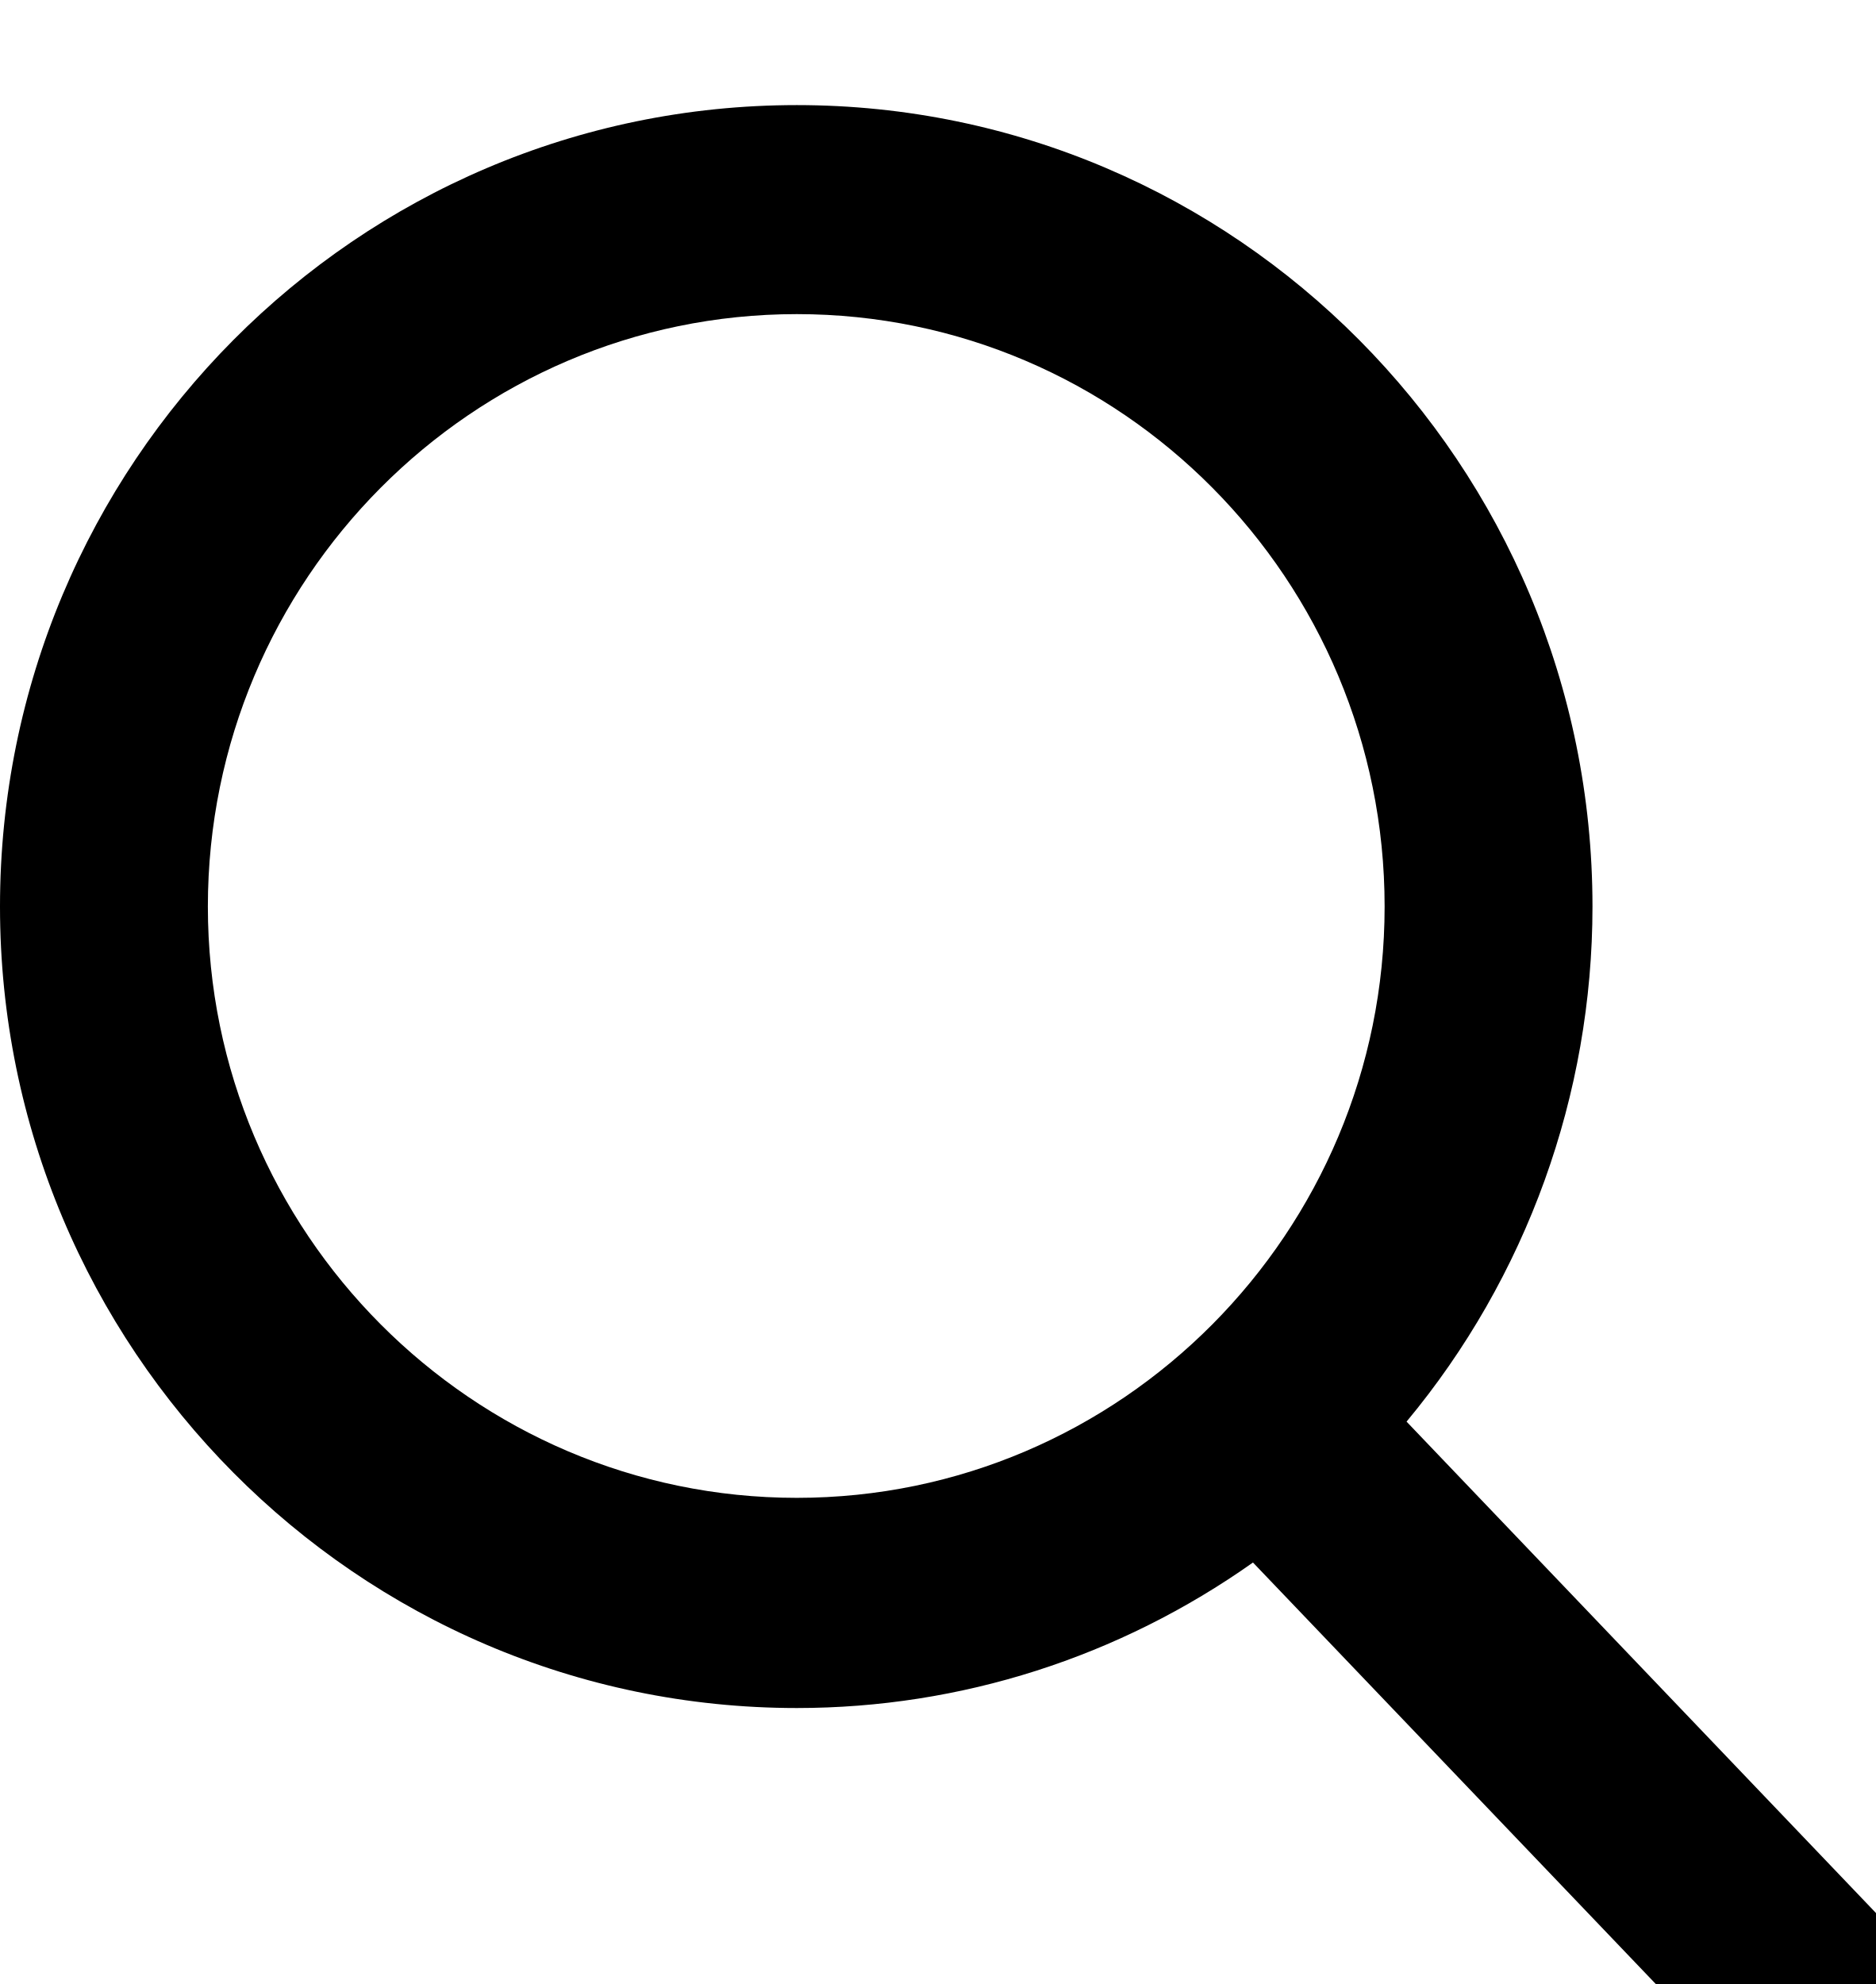
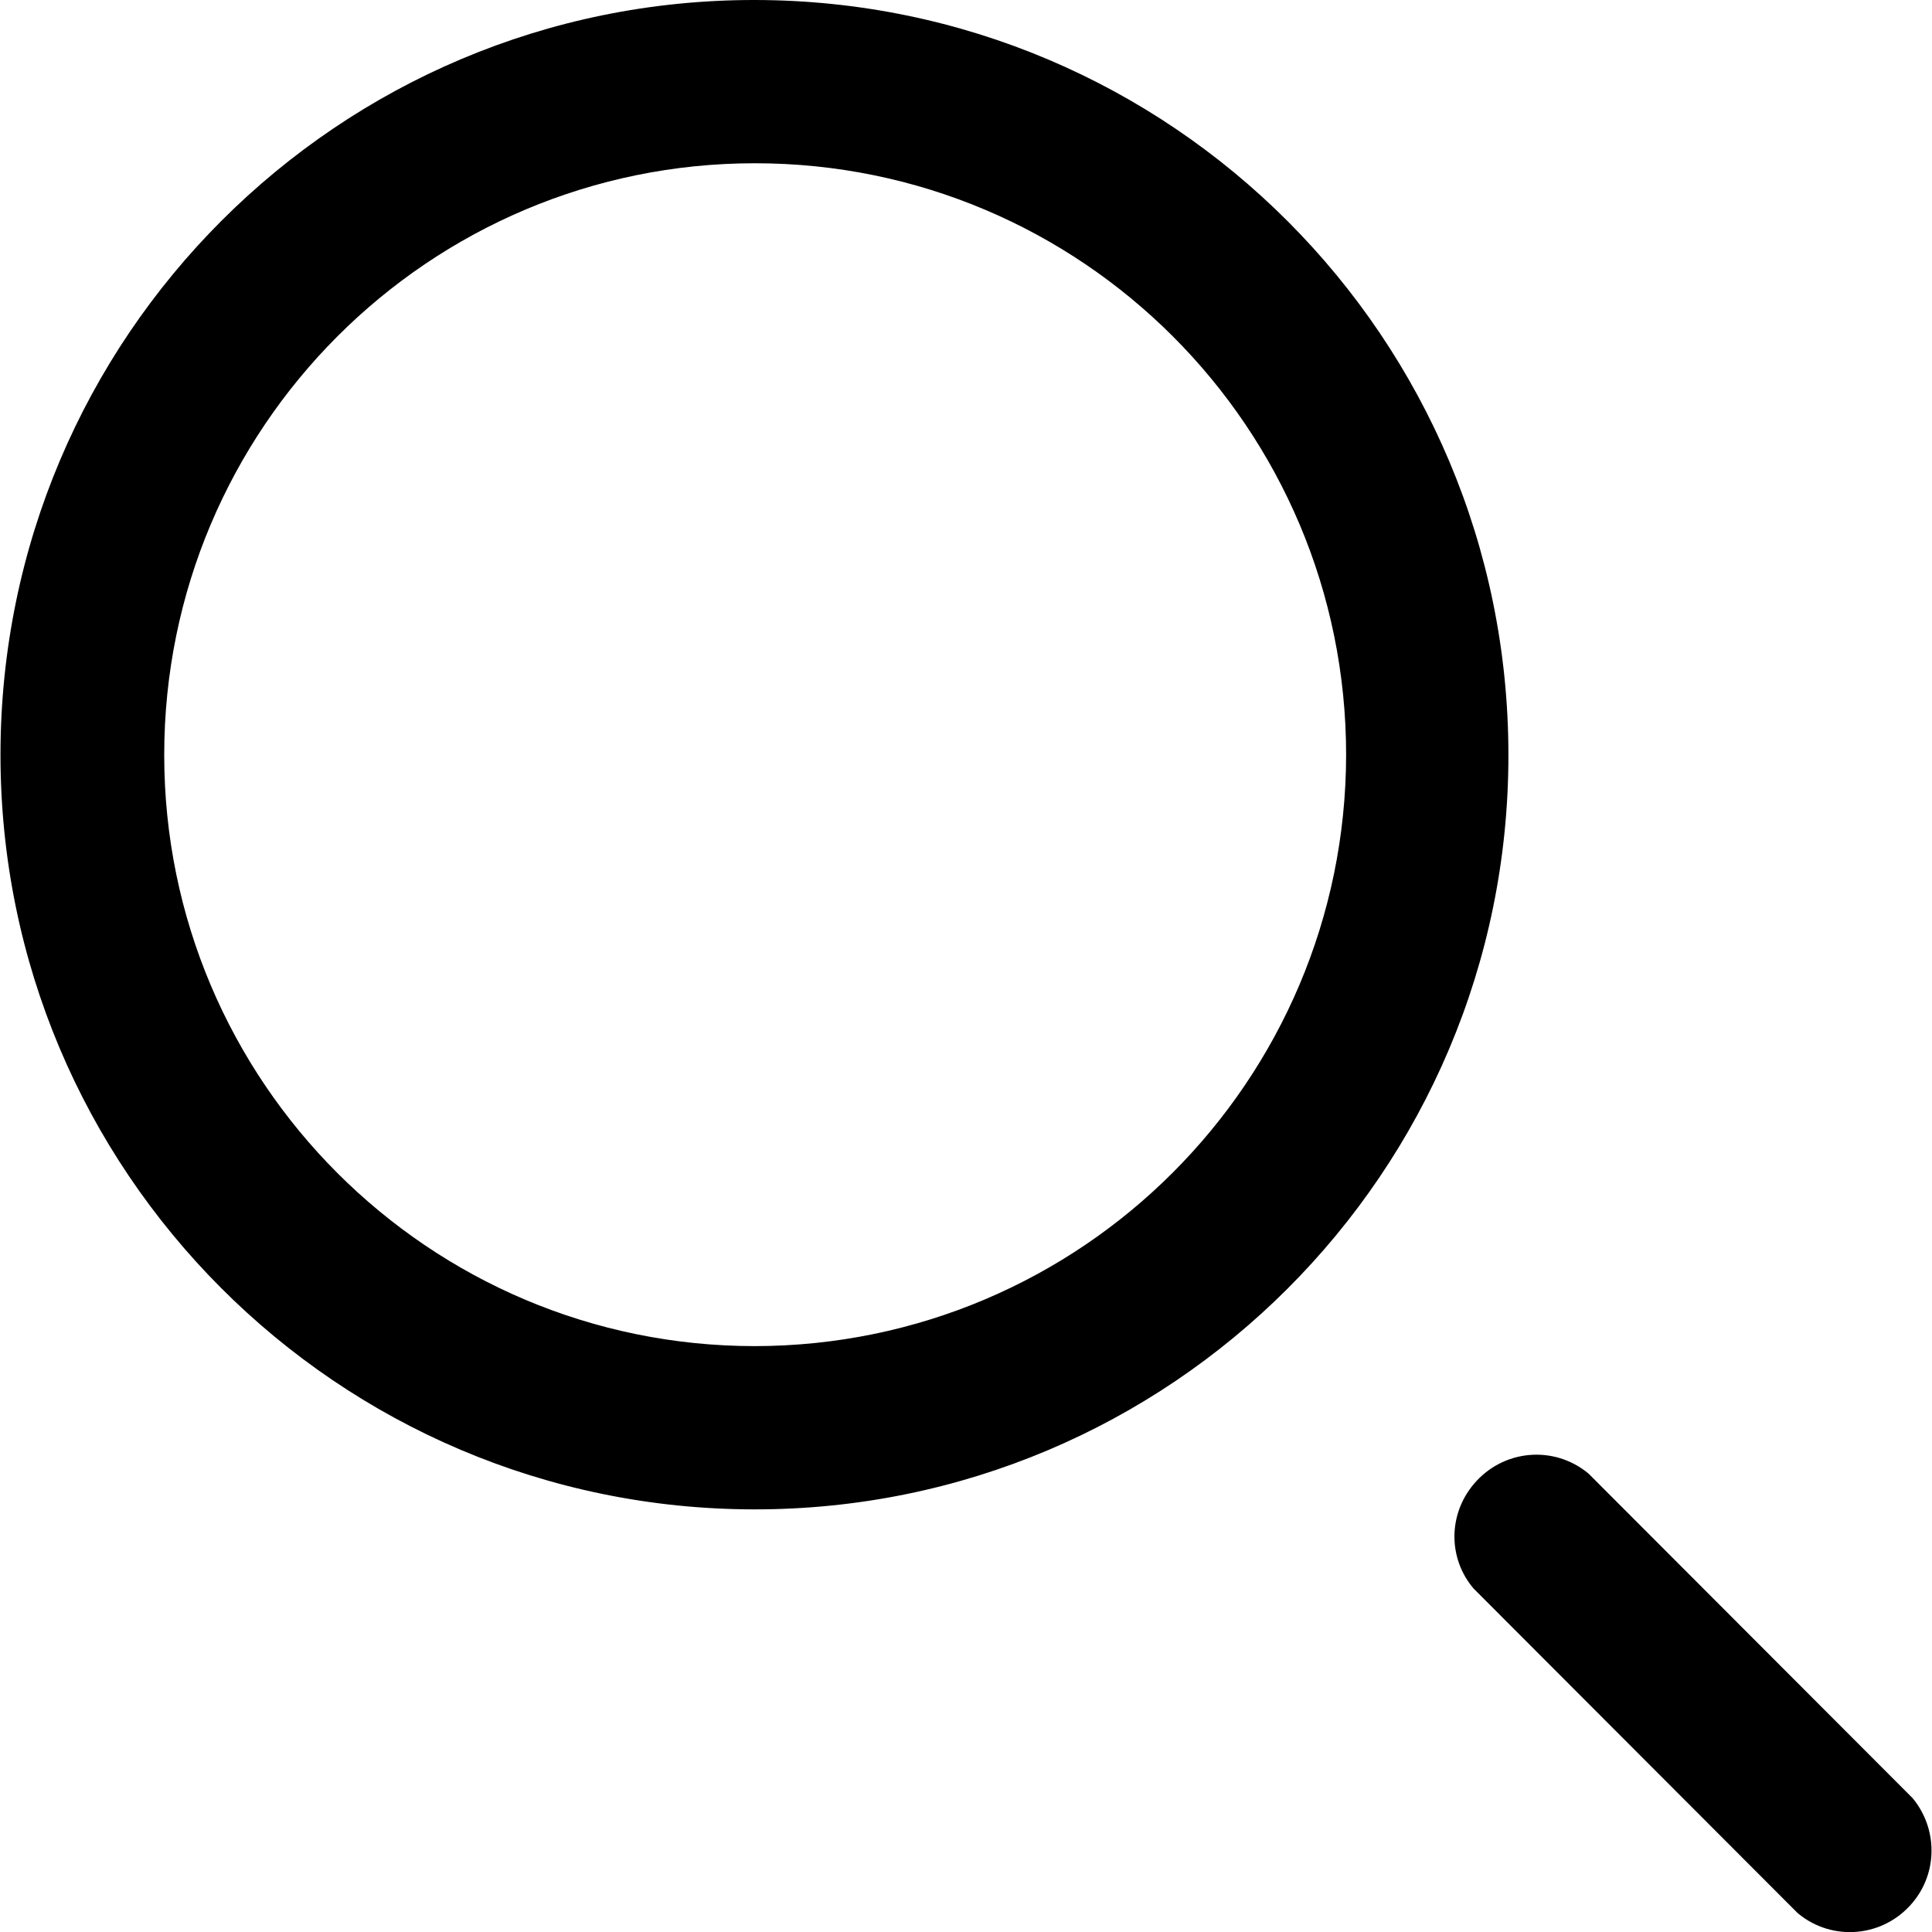
- <svg xmlns="http://www.w3.org/2000/svg">
-   <path fillRule="evenodd" d="M 16.24 16.56C 16.24 16.56 12.18 12.31 12.18 12.31 13.22 11.06 13.79 9.48 13.79 7.85 13.79 4.02 10.7 0.91 6.9 0.91 3.09 0.91-0 4.02-0 7.85-0 11.67 3.09 14.79 6.9 14.79 8.32 14.79 9.69 14.35 10.85 13.53 10.85 13.53 14.95 17.82 14.95 17.82 15.12 18 15.35 18.09 15.59 18.09 15.83 18.09 16.05 18 16.22 17.84 16.57 17.5 16.59 16.92 16.24 16.56ZM 6.9 2.72C 9.71 2.72 11.99 5.02 11.99 7.85 11.99 10.67 9.71 12.97 6.9 12.97 4.09 12.97 1.8 10.67 1.8 7.85 1.8 5.02 4.09 2.72 6.9 2.72Z" />
+ <svg xmlns="http://www.w3.org/2000/svg" viewBox="0 0 40 40">
+   <path d="M39.6 39.39c-.6.72-1.66.82-2.38.22l-6.71-6.72c-.53-.62-.53-1.53 0-2.16.6-.72 1.66-.82 2.38-.22l6.71 6.72c.52.63.52 1.54 0 2.16zm-23.99-8.14C6.99 31.24 0 24.24.01 15.61.02 6.98 7.01-.01 15.63 0c8.62.01 15.6 7 15.6 15.63v.01c0 8.63-7 15.62-15.62 15.61zm.02-27.87C8.88 3.38 3.4 8.86 3.4 15.63c0 6.76 5.48 12.24 12.23 12.24 6.76-.01 12.23-5.49 12.24-12.24 0-6.77-5.48-12.25-12.24-12.25z" />
</svg>
